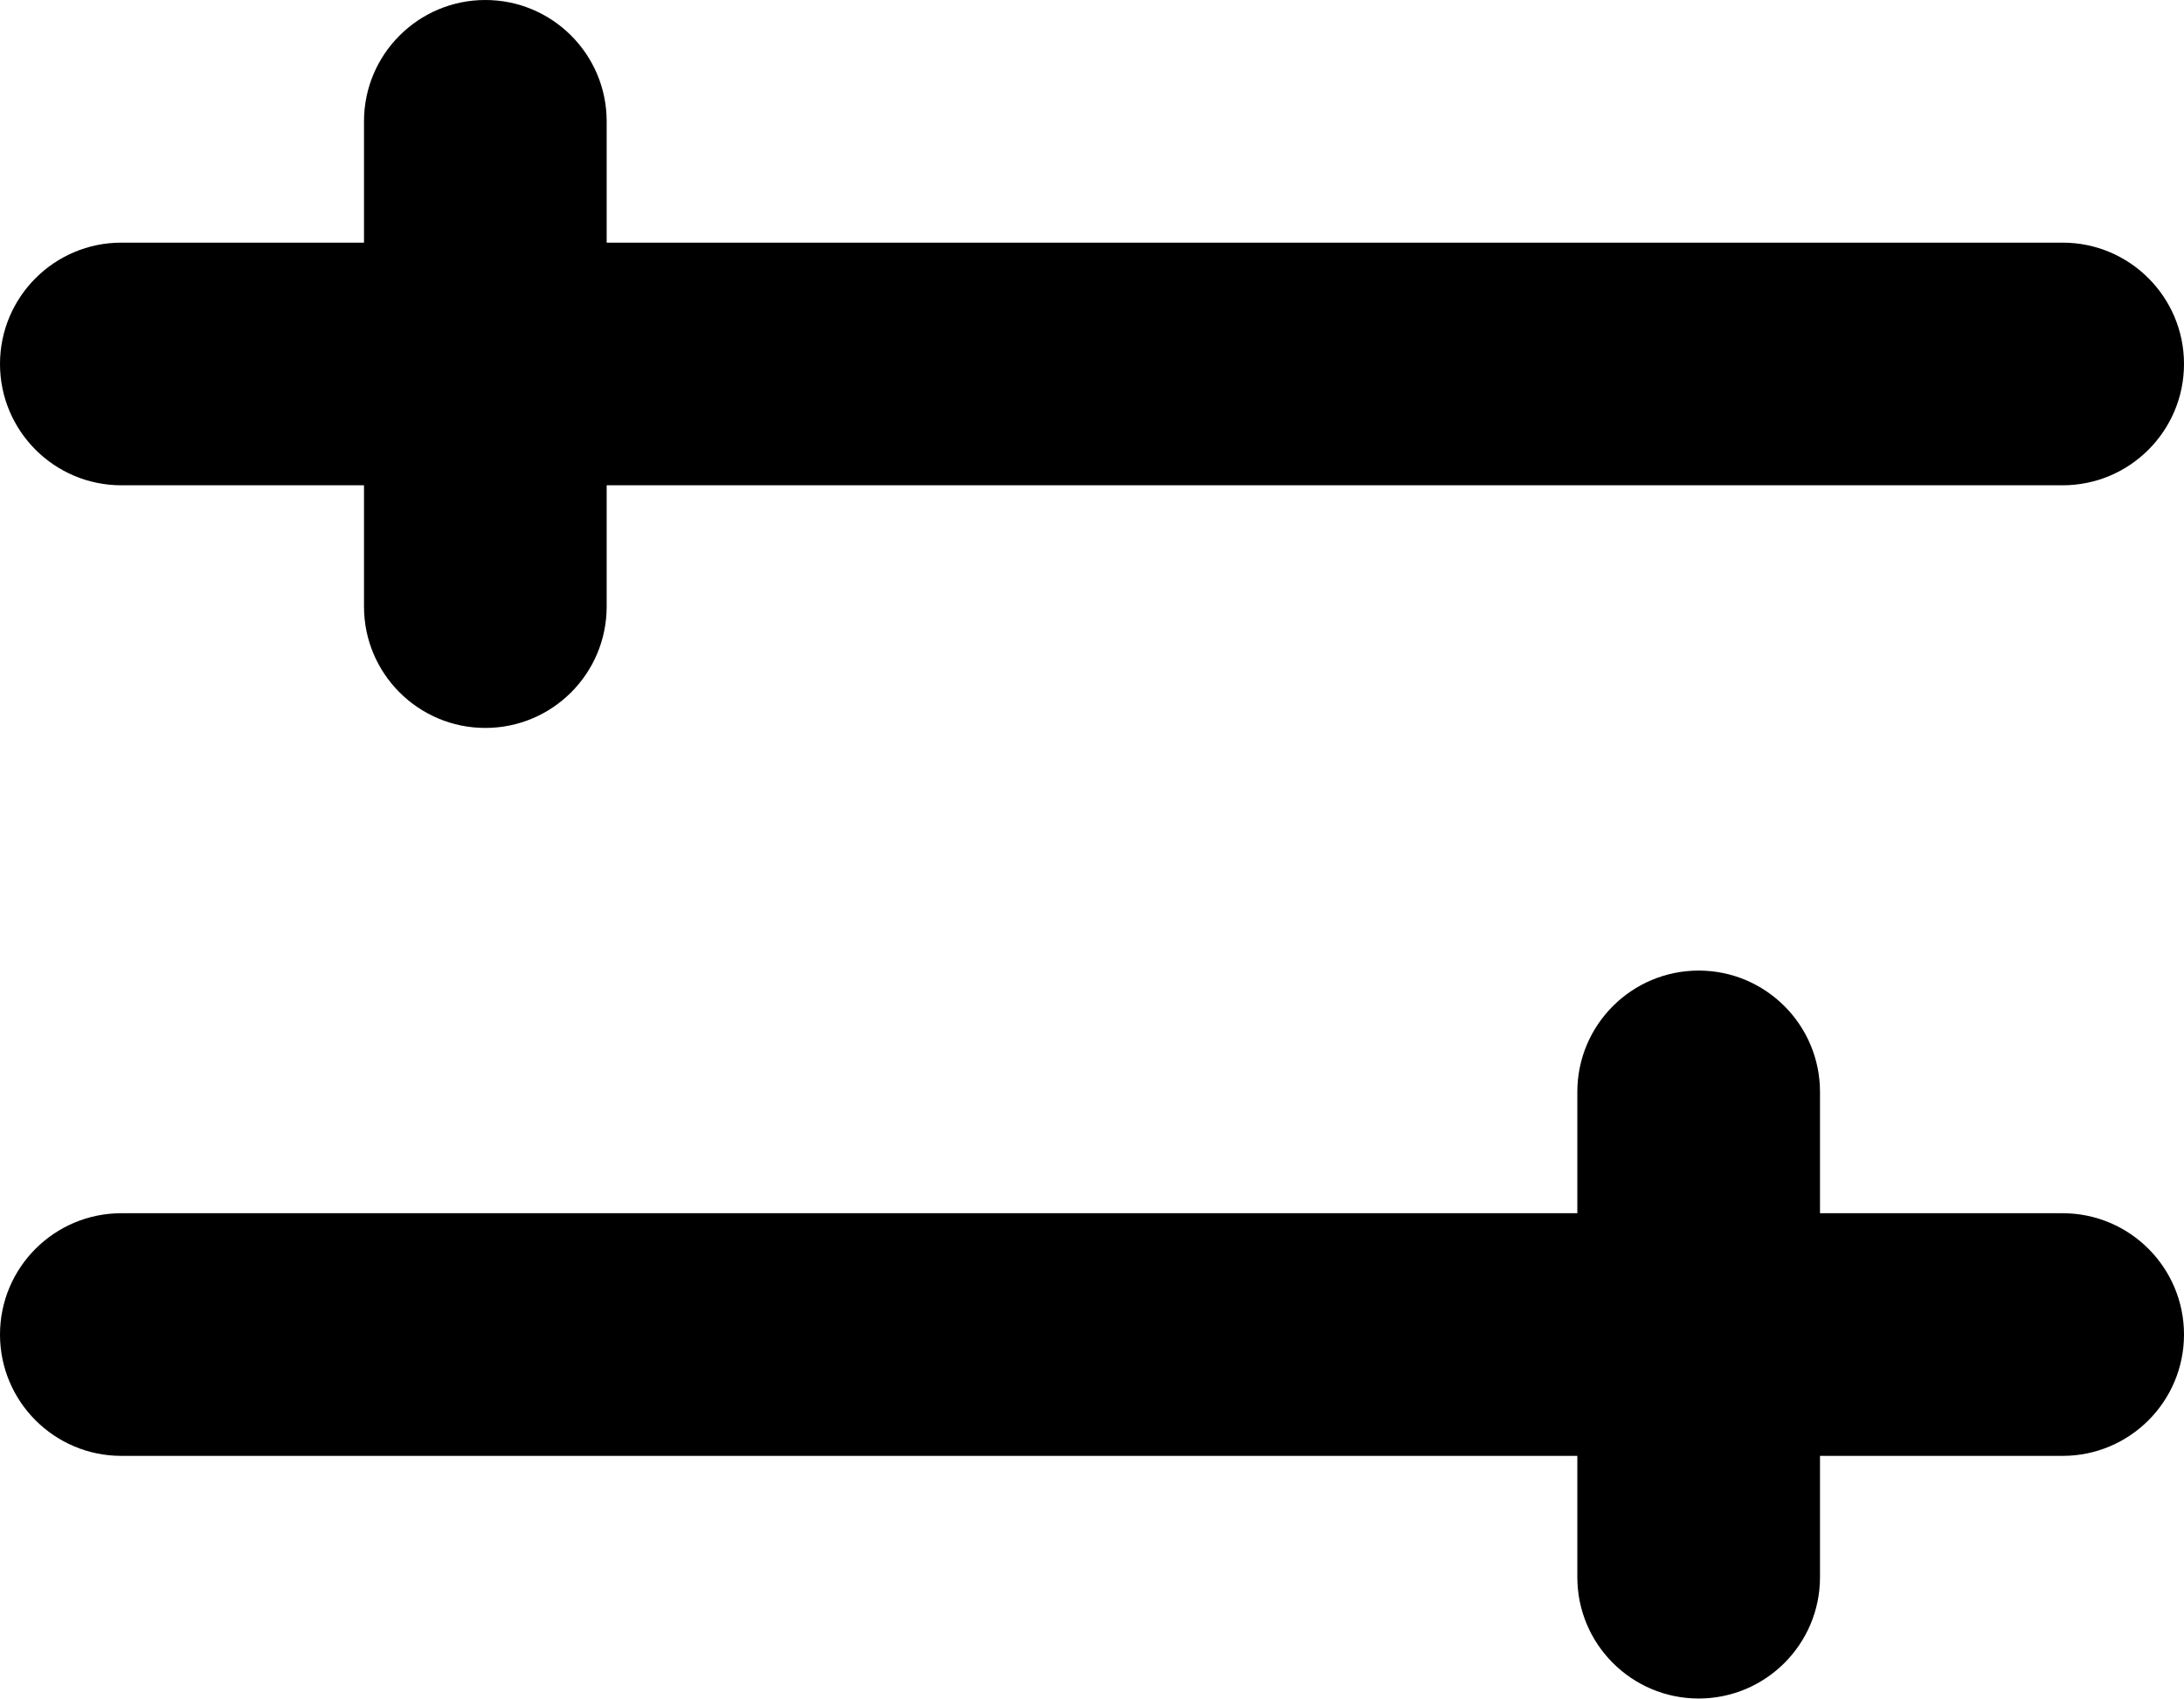
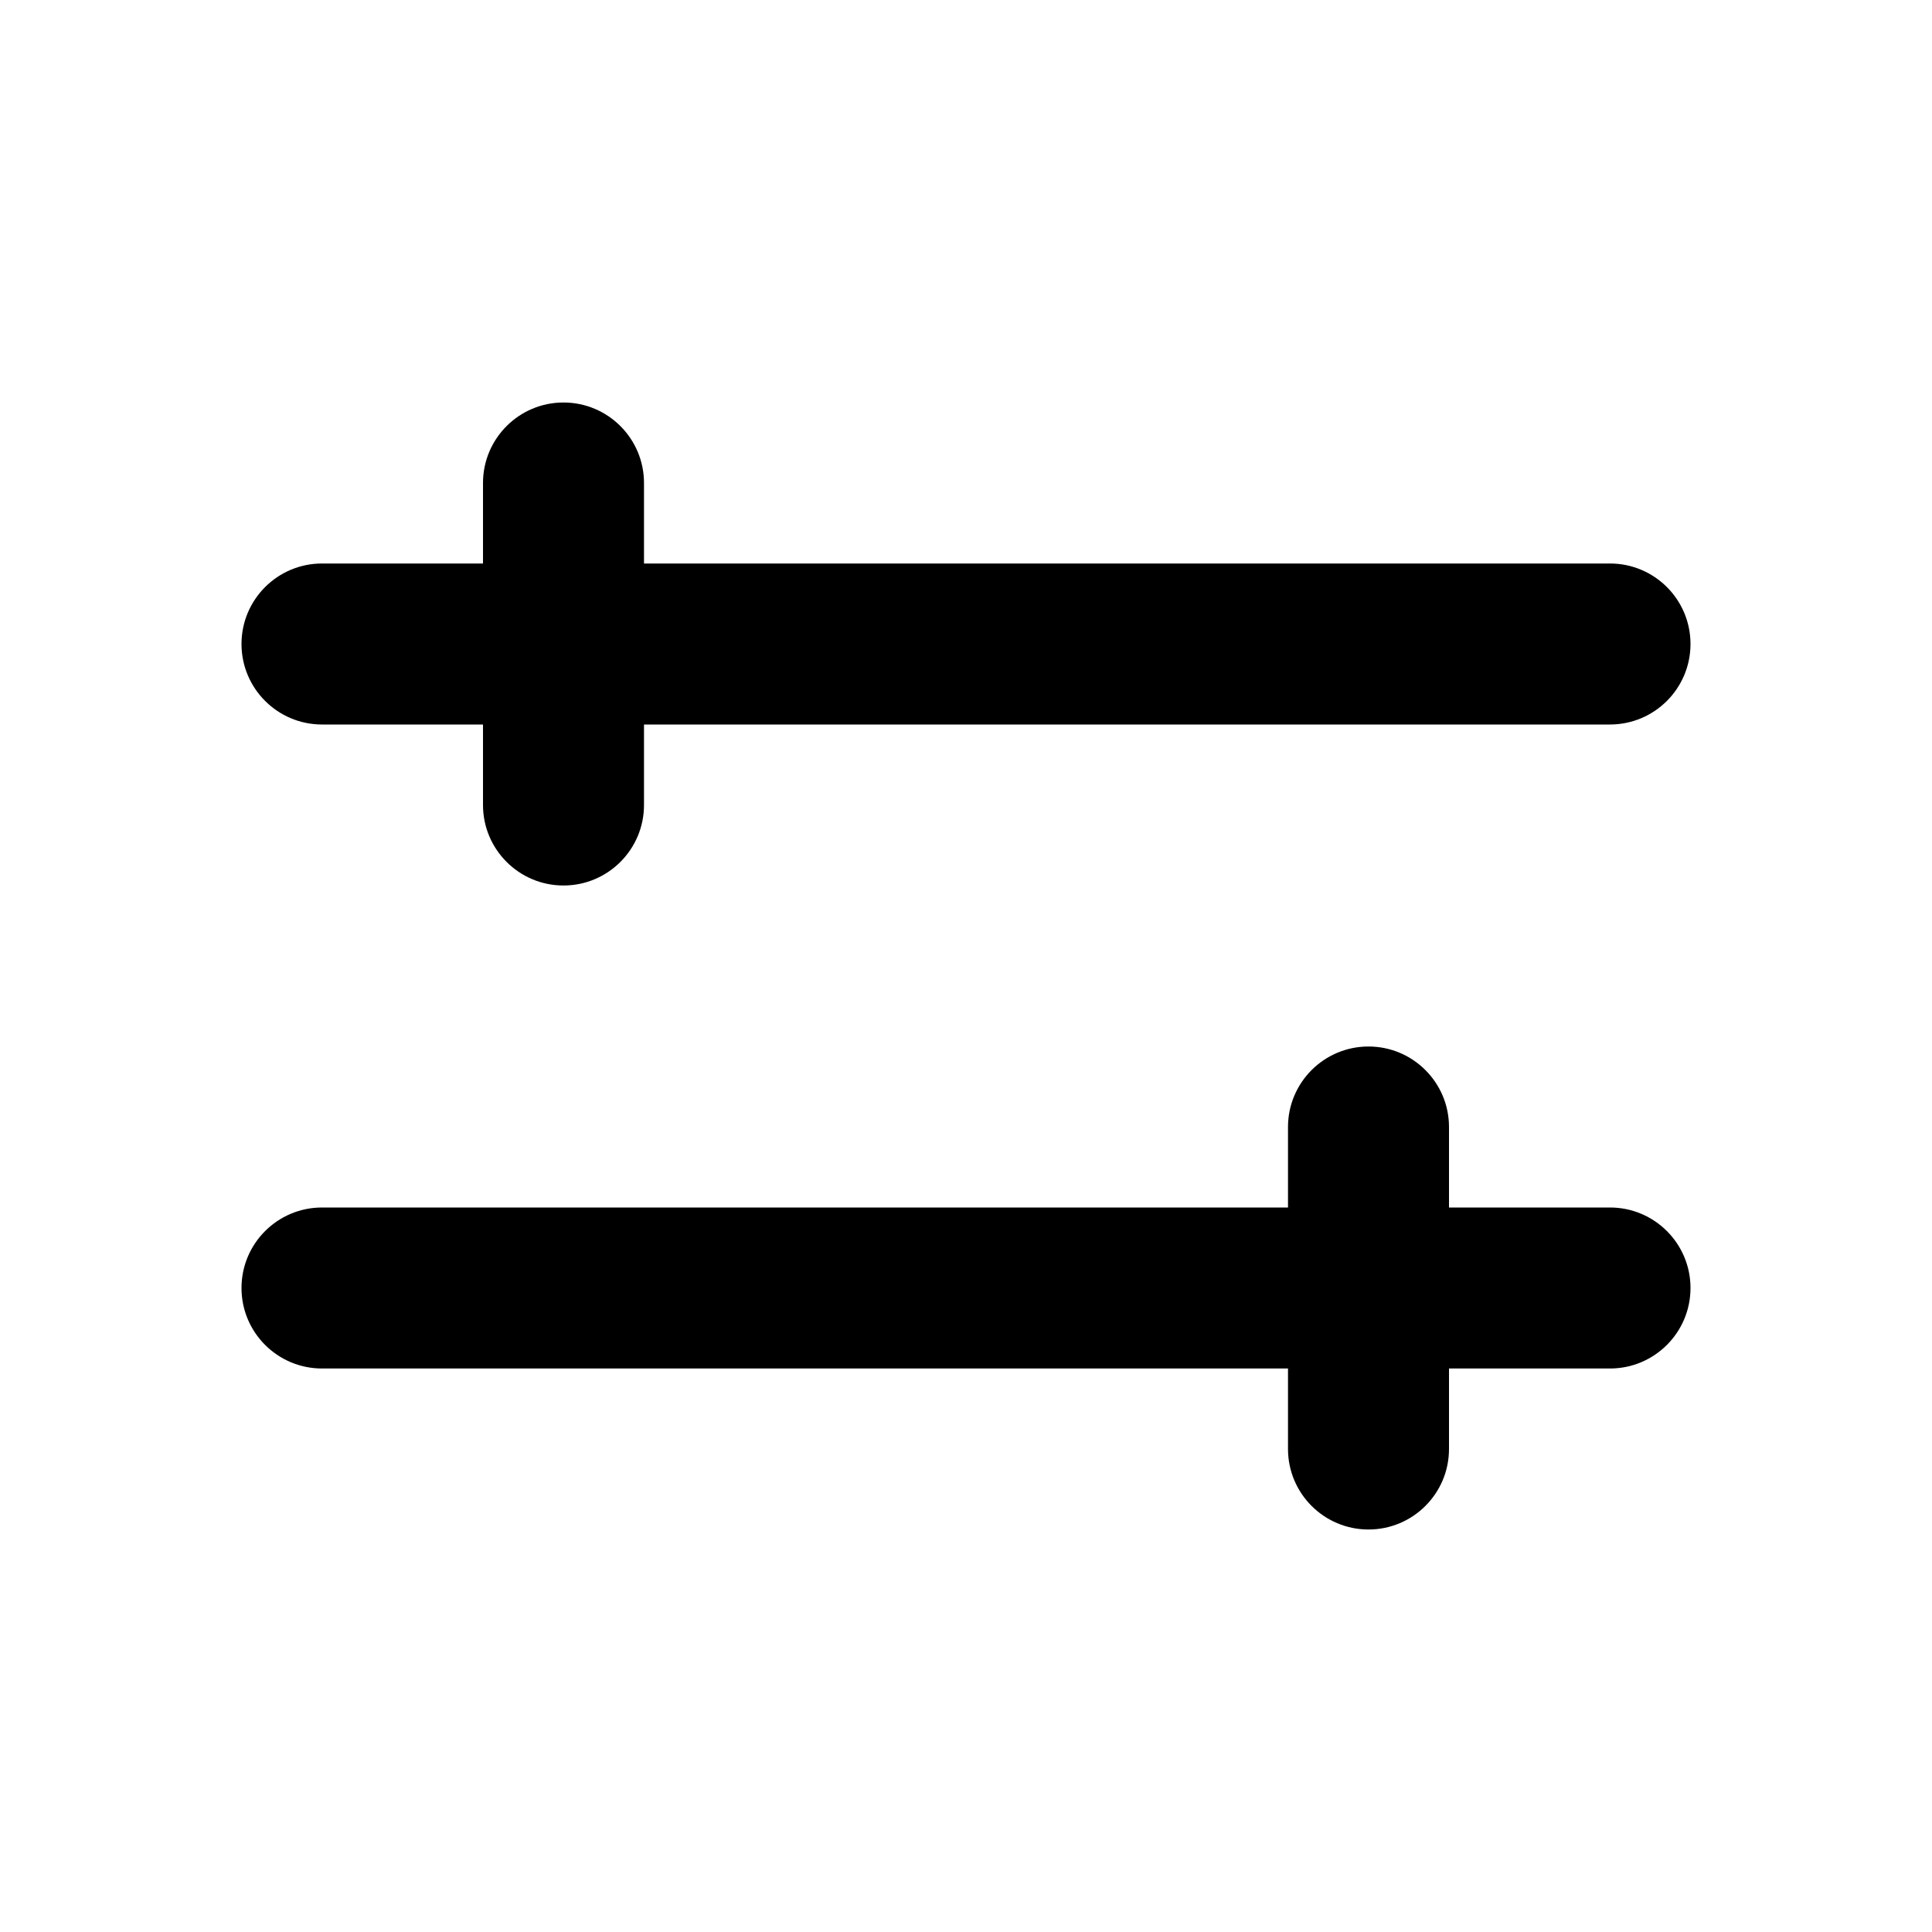
- <svg xmlns="http://www.w3.org/2000/svg" width="18" height="14" viewBox="0 0 18 14">
-   <path fill-rule="evenodd" clip-rule="evenodd" d="M1 10C0.448 10 -1.55275e-07 10.448 -1.31134e-07 11C-1.06993e-07 11.552 0.448 12 1 12L13 12L13 13C13 13.552 13.448 14 14 14C14.552 14 15 13.552 15 13L15 12L17 12C17.552 12 18 11.552 18 11C18 10.448 17.552 10 17 10L15 10L15 9C15 8.448 14.552 8 14 8C13.448 8 13 8.448 13 9L13 10L1 10ZM1 2C0.448 2 -5.04966e-07 2.448 -4.80825e-07 3C-4.56684e-07 3.552 0.448 4 1 4L3 4L3 5C3 5.552 3.448 6 4 6C4.552 6 5 5.552 5 5L5 4L17 4C17.552 4 18 3.552 18 3C18 2.448 17.552 2 17 2L5 2L5 1C5 0.448 4.552 -1.15266e-06 4 -1.12852e-06C3.448 -1.10438e-06 3 0.448 3 1L3 2L1 2Z" />
+ <svg xmlns="http://www.w3.org/2000/svg" width="24" height="24" viewBox="0 0 24 24">
+   <path d="M4 15C3.448 15 3 15.448 3 16C3 16.552 3.448 17 4 17L16 17V18C16 18.552 16.448 19 17 19C17.552 19 18 18.552 18 18V17H20C20.552 17 21 16.552 21 16C21 15.448 20.552 15 20 15H18V14C18 13.448 17.552 13 17 13C16.448 13 16 13.448 16 14V15H4Z" />
+   <path d="M4 7C3.448 7 3 7.448 3 8C3 8.552 3.448 9 4 9H6V10C6 10.552 6.448 11 7 11C7.552 11 8 10.552 8 10V9L20 9C20.552 9 21 8.552 21 8C21 7.448 20.552 7 20 7L8 7V6C8 5.448 7.552 5 7 5C6.448 5 6 5.448 6 6V7L4 7Z" />
</svg>
